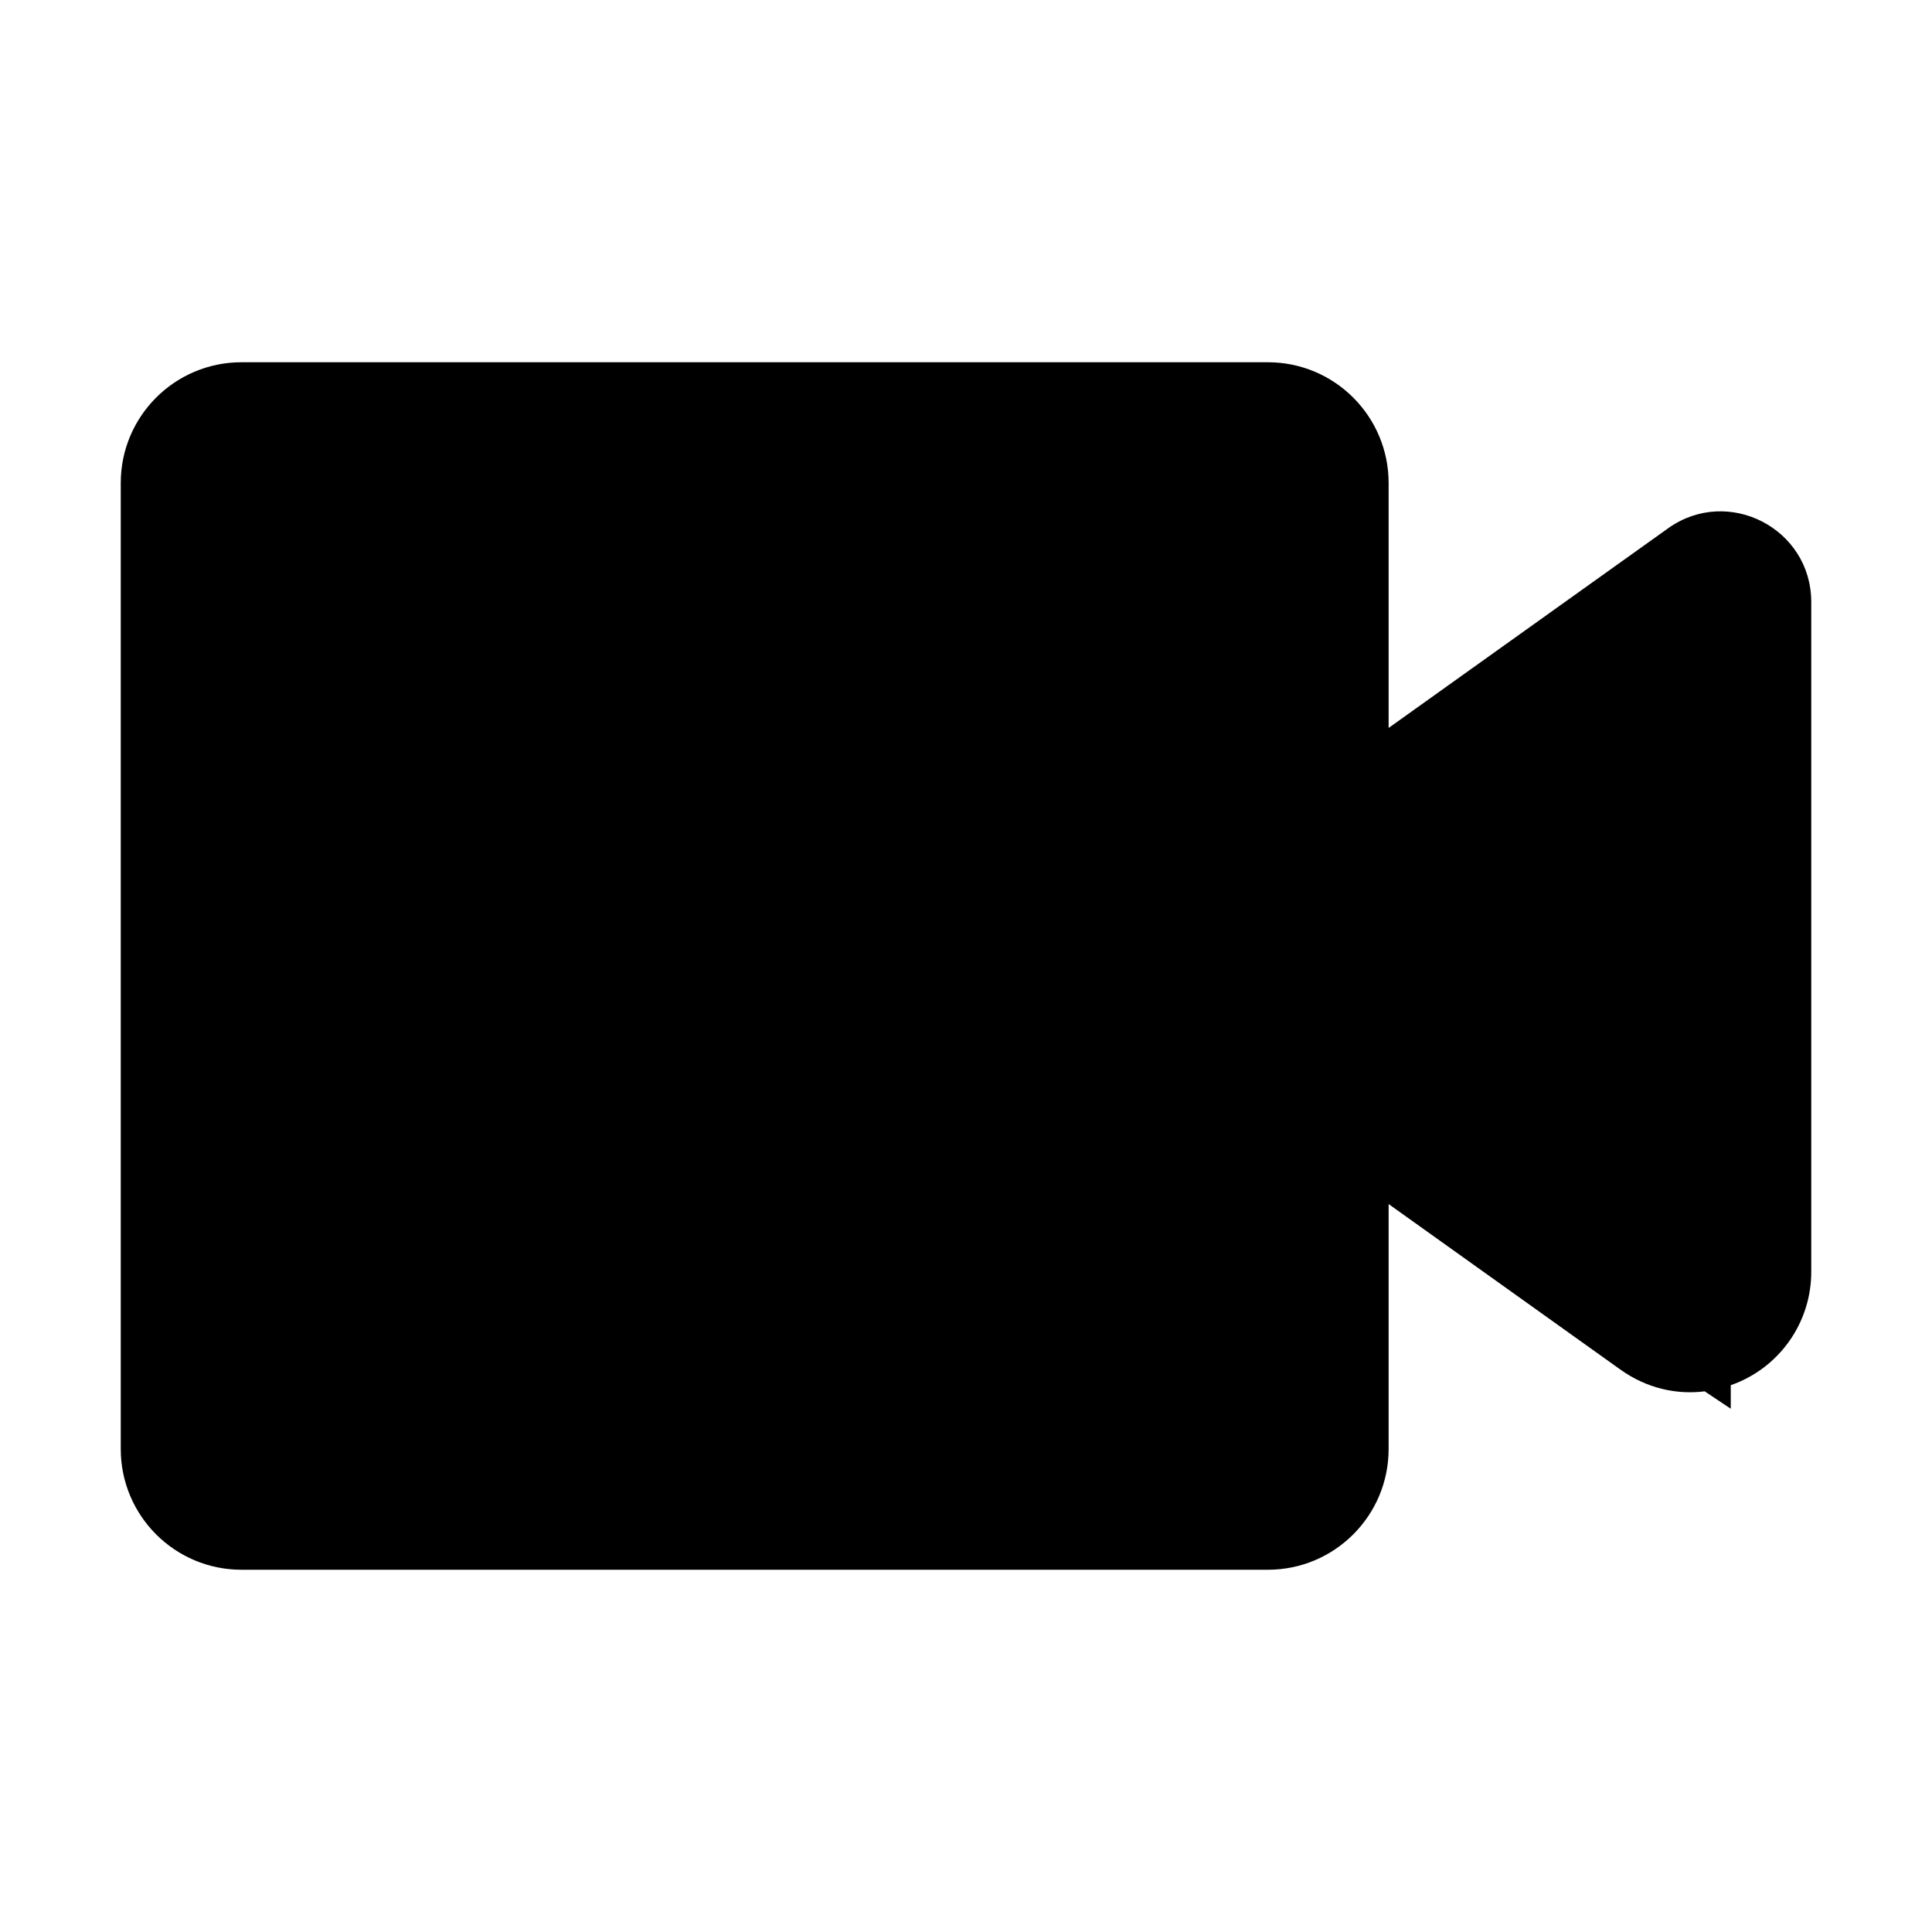
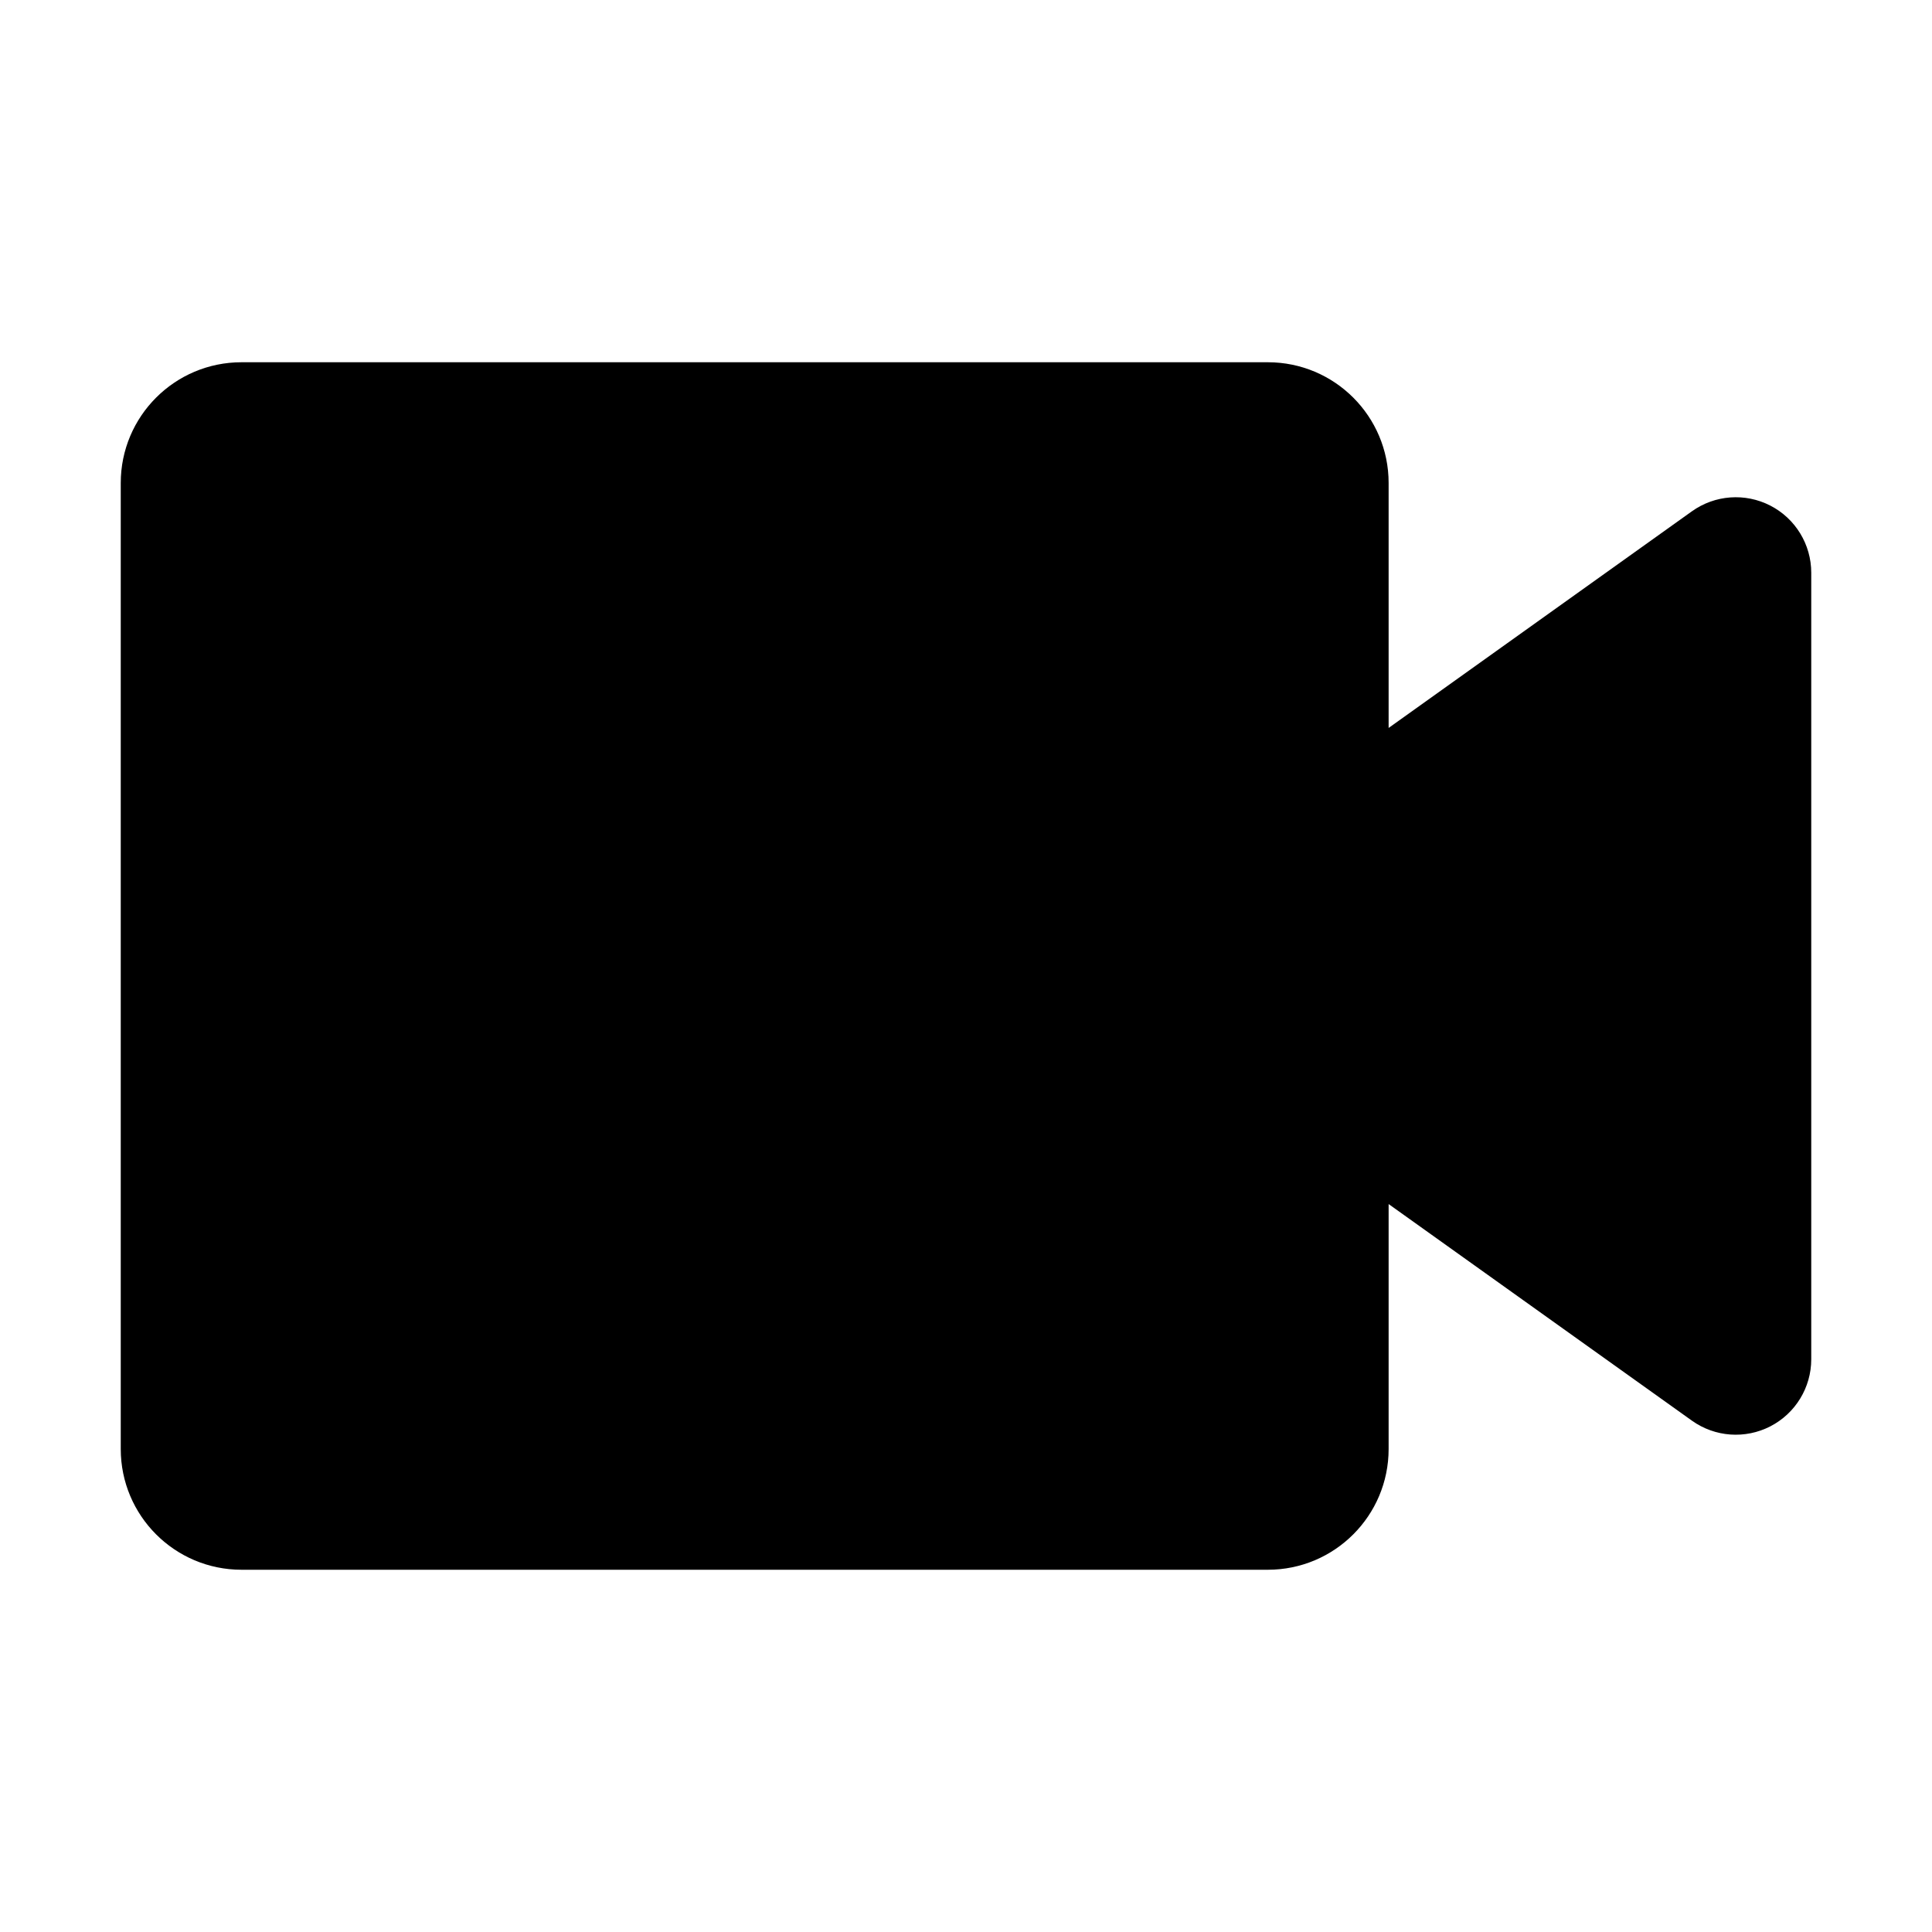
<svg xmlns="http://www.w3.org/2000/svg" viewBox="0 0 32 32">
-   <path fill-rule="evenodd" d="M4 6a2 2 0 00-2 2v16a2 2 0 002 2h17a2 2 0 002-2v-4.057l3.838 2.741c.438.313.932.419 1.397.361l.432.288v-.39A1.986 1.986 0 0030 21.057V9.972c0-1.22-1.379-1.93-2.372-1.221L23 12.057V8a2 2 0 00-2-2H4z" />
+   <path fill-rule="evenodd" d="M4 6a2 2 0 00-2 2v16a2 2 0 002 2h17a2 2 0 002-2v-4.057l5.024 3.588A1.25 1.25 0 0030 22.514V9.486a1.25 1.25 0 00-1.977-1.017L23 12.057V8a2 2 0 00-2-2H4z" />
</svg>
